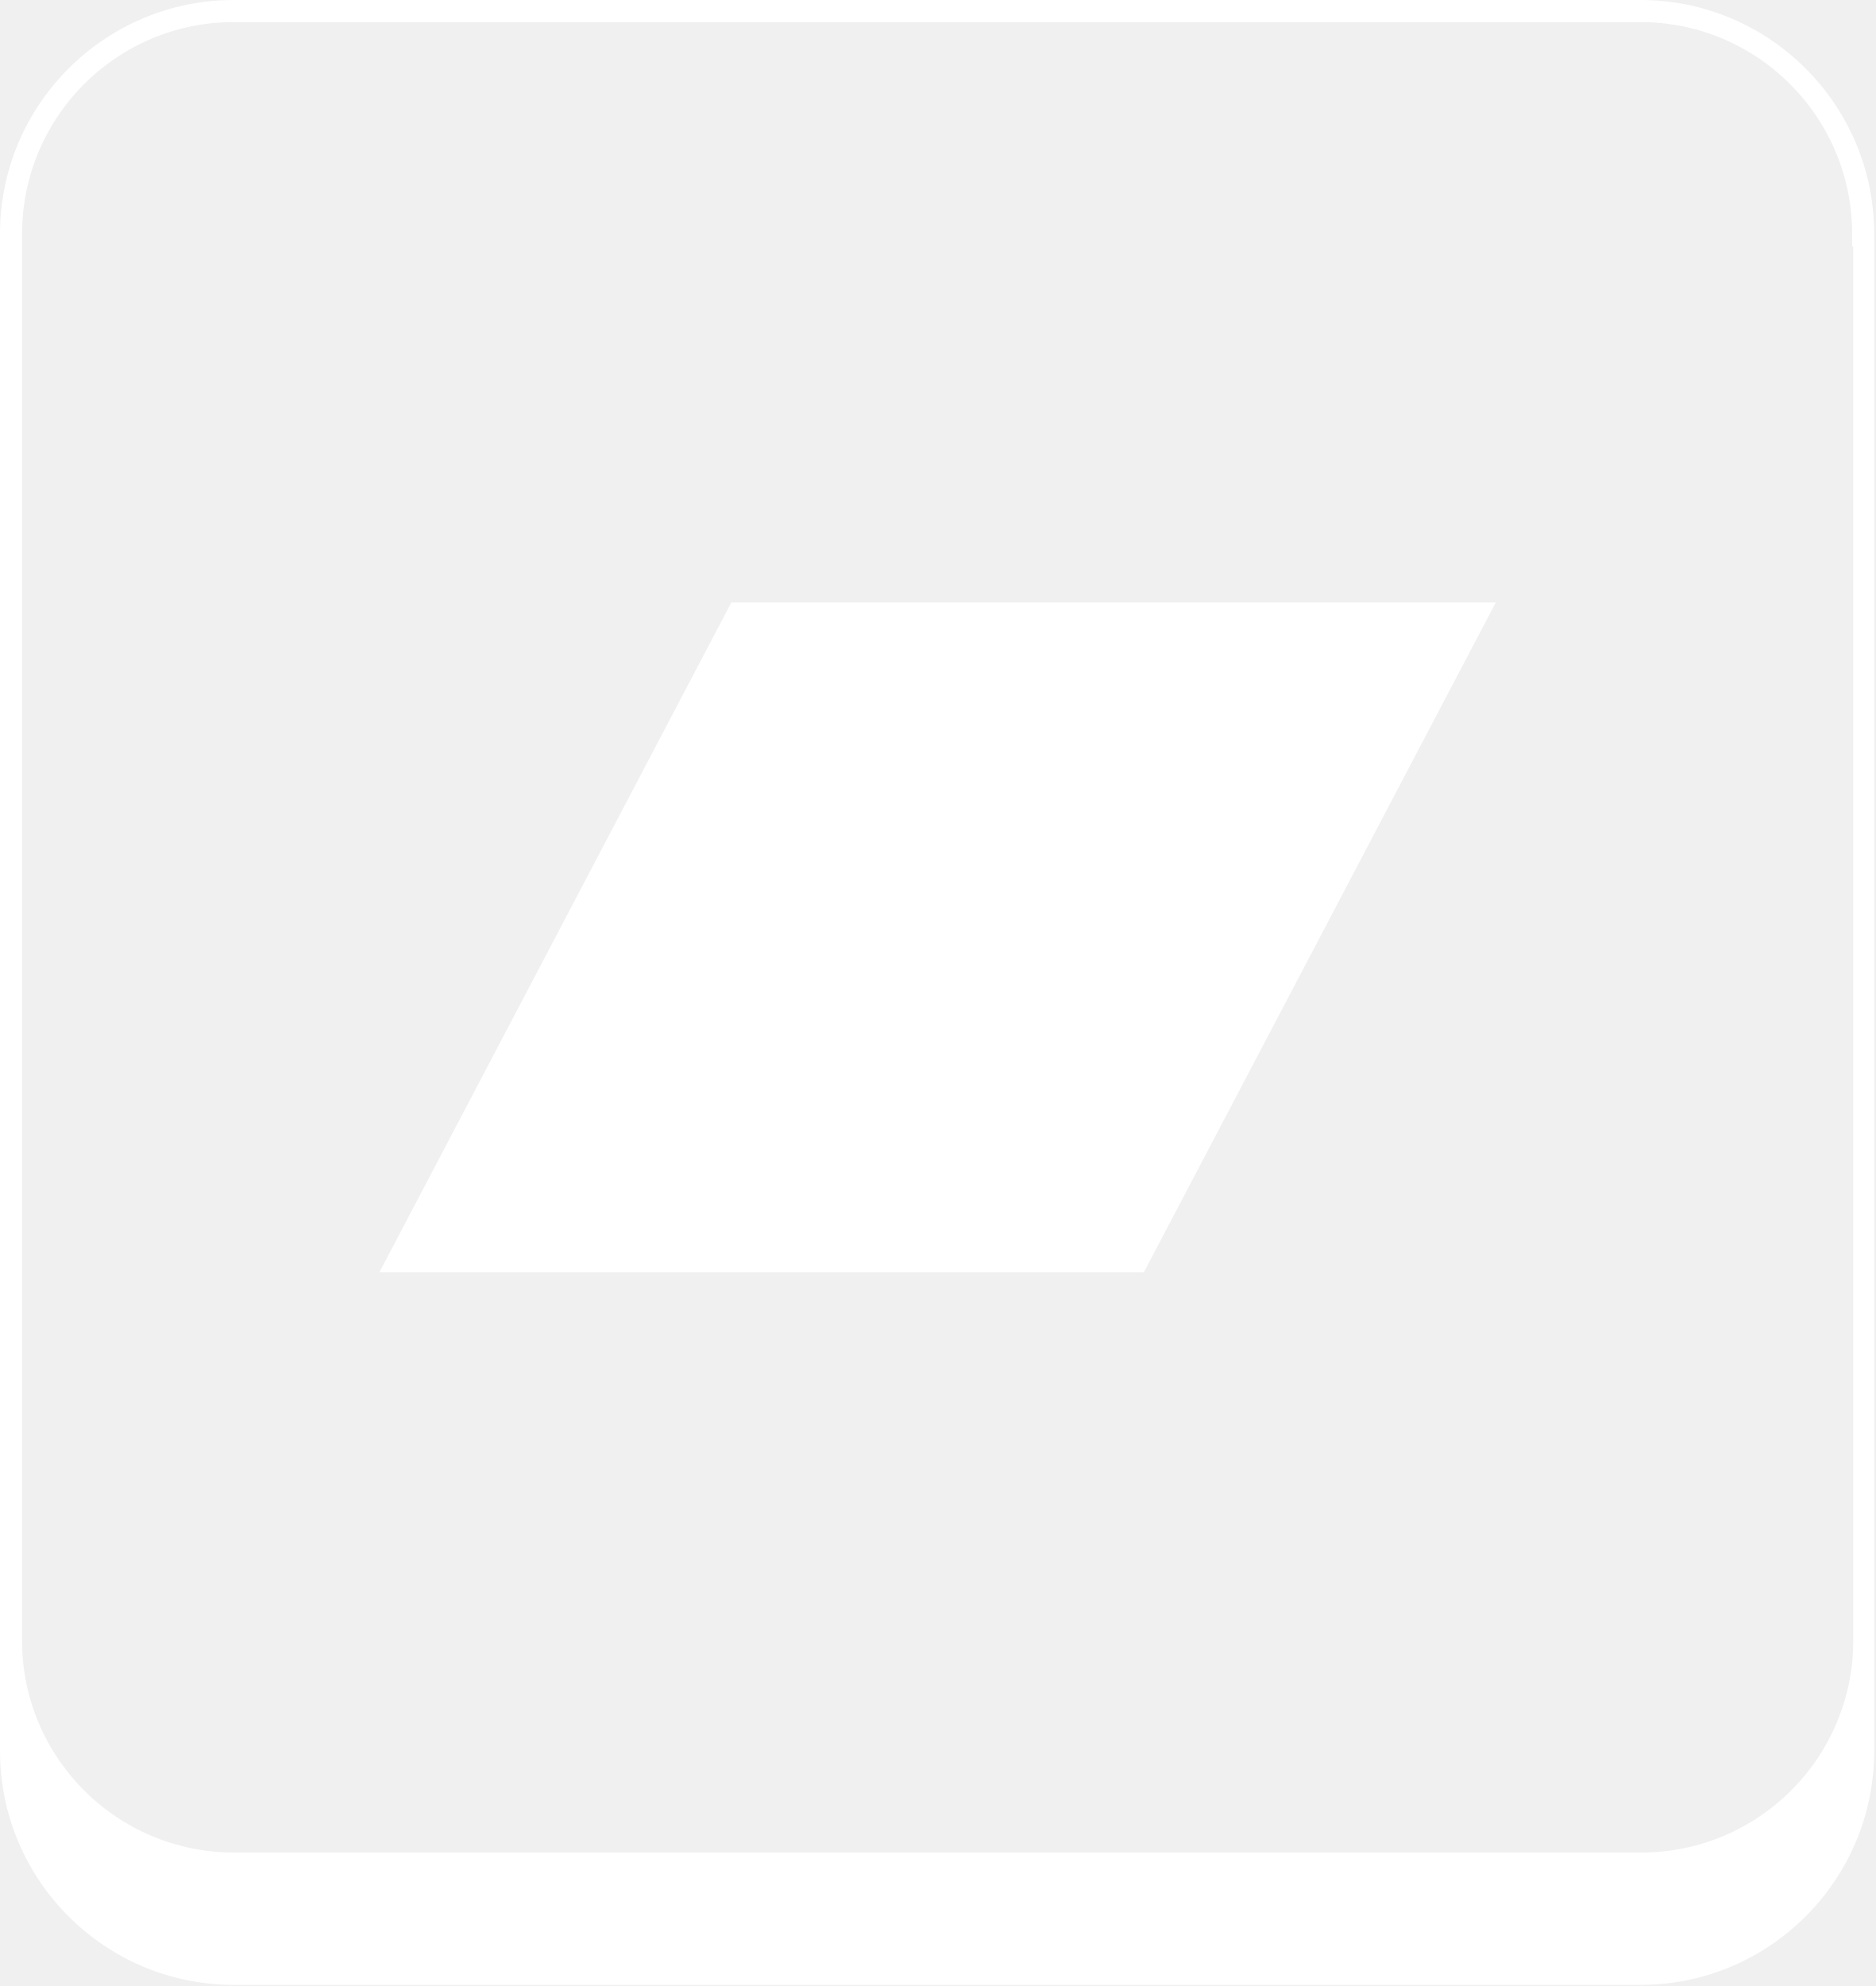
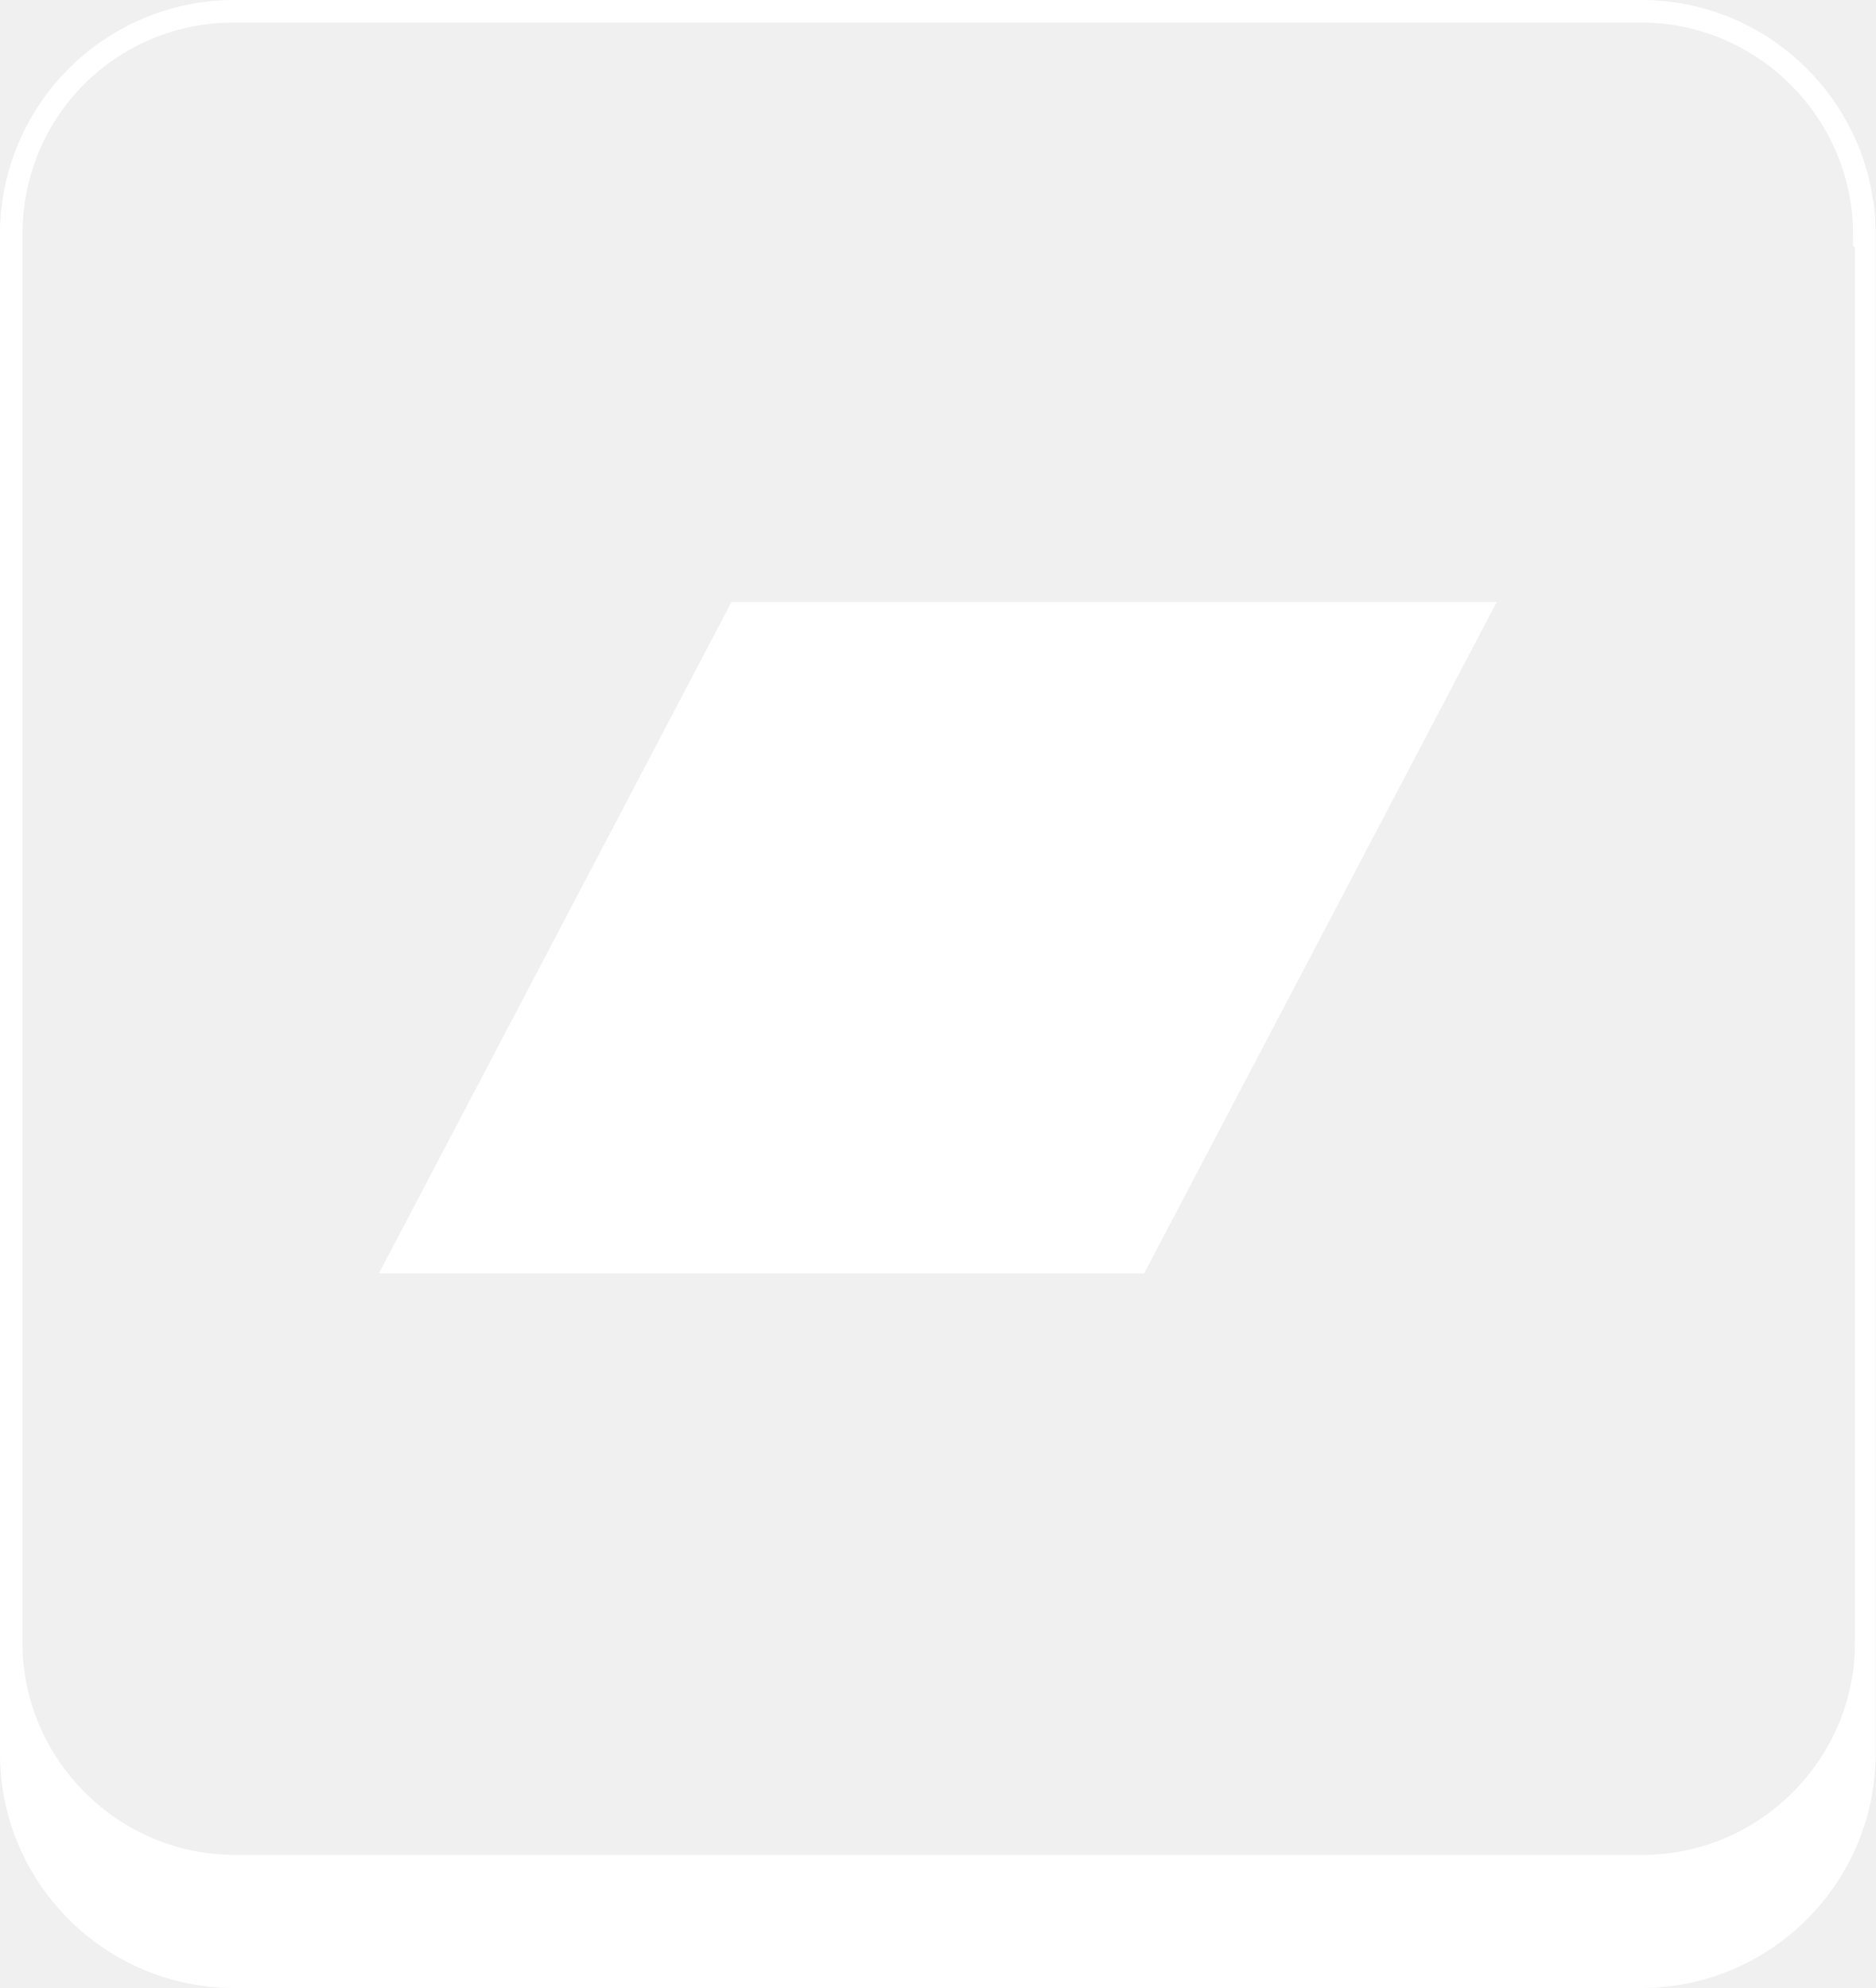
- <svg xmlns="http://www.w3.org/2000/svg" id="Layer_1" version="1.1" viewBox="0 0 170 180">
+ <svg xmlns="http://www.w3.org/2000/svg" id="Layer_1" version="1.1" viewBox="0 0 100 106">
  <defs>
    <style>
      .st0 {
        fill: #fff;
      }
    </style>
  </defs>
-   <path class="st0" d="M148.8,0H21.2C9.5,0,0,9.5,0,21.2v137.5c0,11.7,9.5,21.2,21.2,21.2h127.5c11.7,0,21.2-9.5,21.2-21.2V21.2c0-11.7-9.5-21.2-21.2-21.2ZM168,22.4v126.3c0,10.6-8.6,19.2-19.2,19.2H21.2c-10.6,0-19.2-8.6-19.2-19.2V21.2C2,10.6,10.6,2,21.2,2h127.5c10.6,0,19.2,8.6,19.2,19.2v1.1ZM34.4,115.3h69.3l31.9-60.7h-69.3l-31.9,60.7Z" />
+   <path class="st0" d="M87.6,0H12.5C5.6,0,0,5.6,0,12.5v81c0,6.9,5.6,12.5,12.5,12.5h75c6.9,0,12.5-5.6,12.5-12.5V12.5c0-6.9-5.6-12.5-12.5-12.5h0ZM98.9,13.2v74.4c0,6.2-5.1,11.3-11.3,11.3H12.5c-6.2,0-11.3-5.1-11.3-11.3V12.5C1.2,6.2,6.2,1.2,12.5,1.2h75c6.2,0,11.3,5.1,11.3,11.3v.6h0ZM20.2,67.9h40.8l18.8-35.8h-40.8l-18.8,35.8Z" />
</svg>
